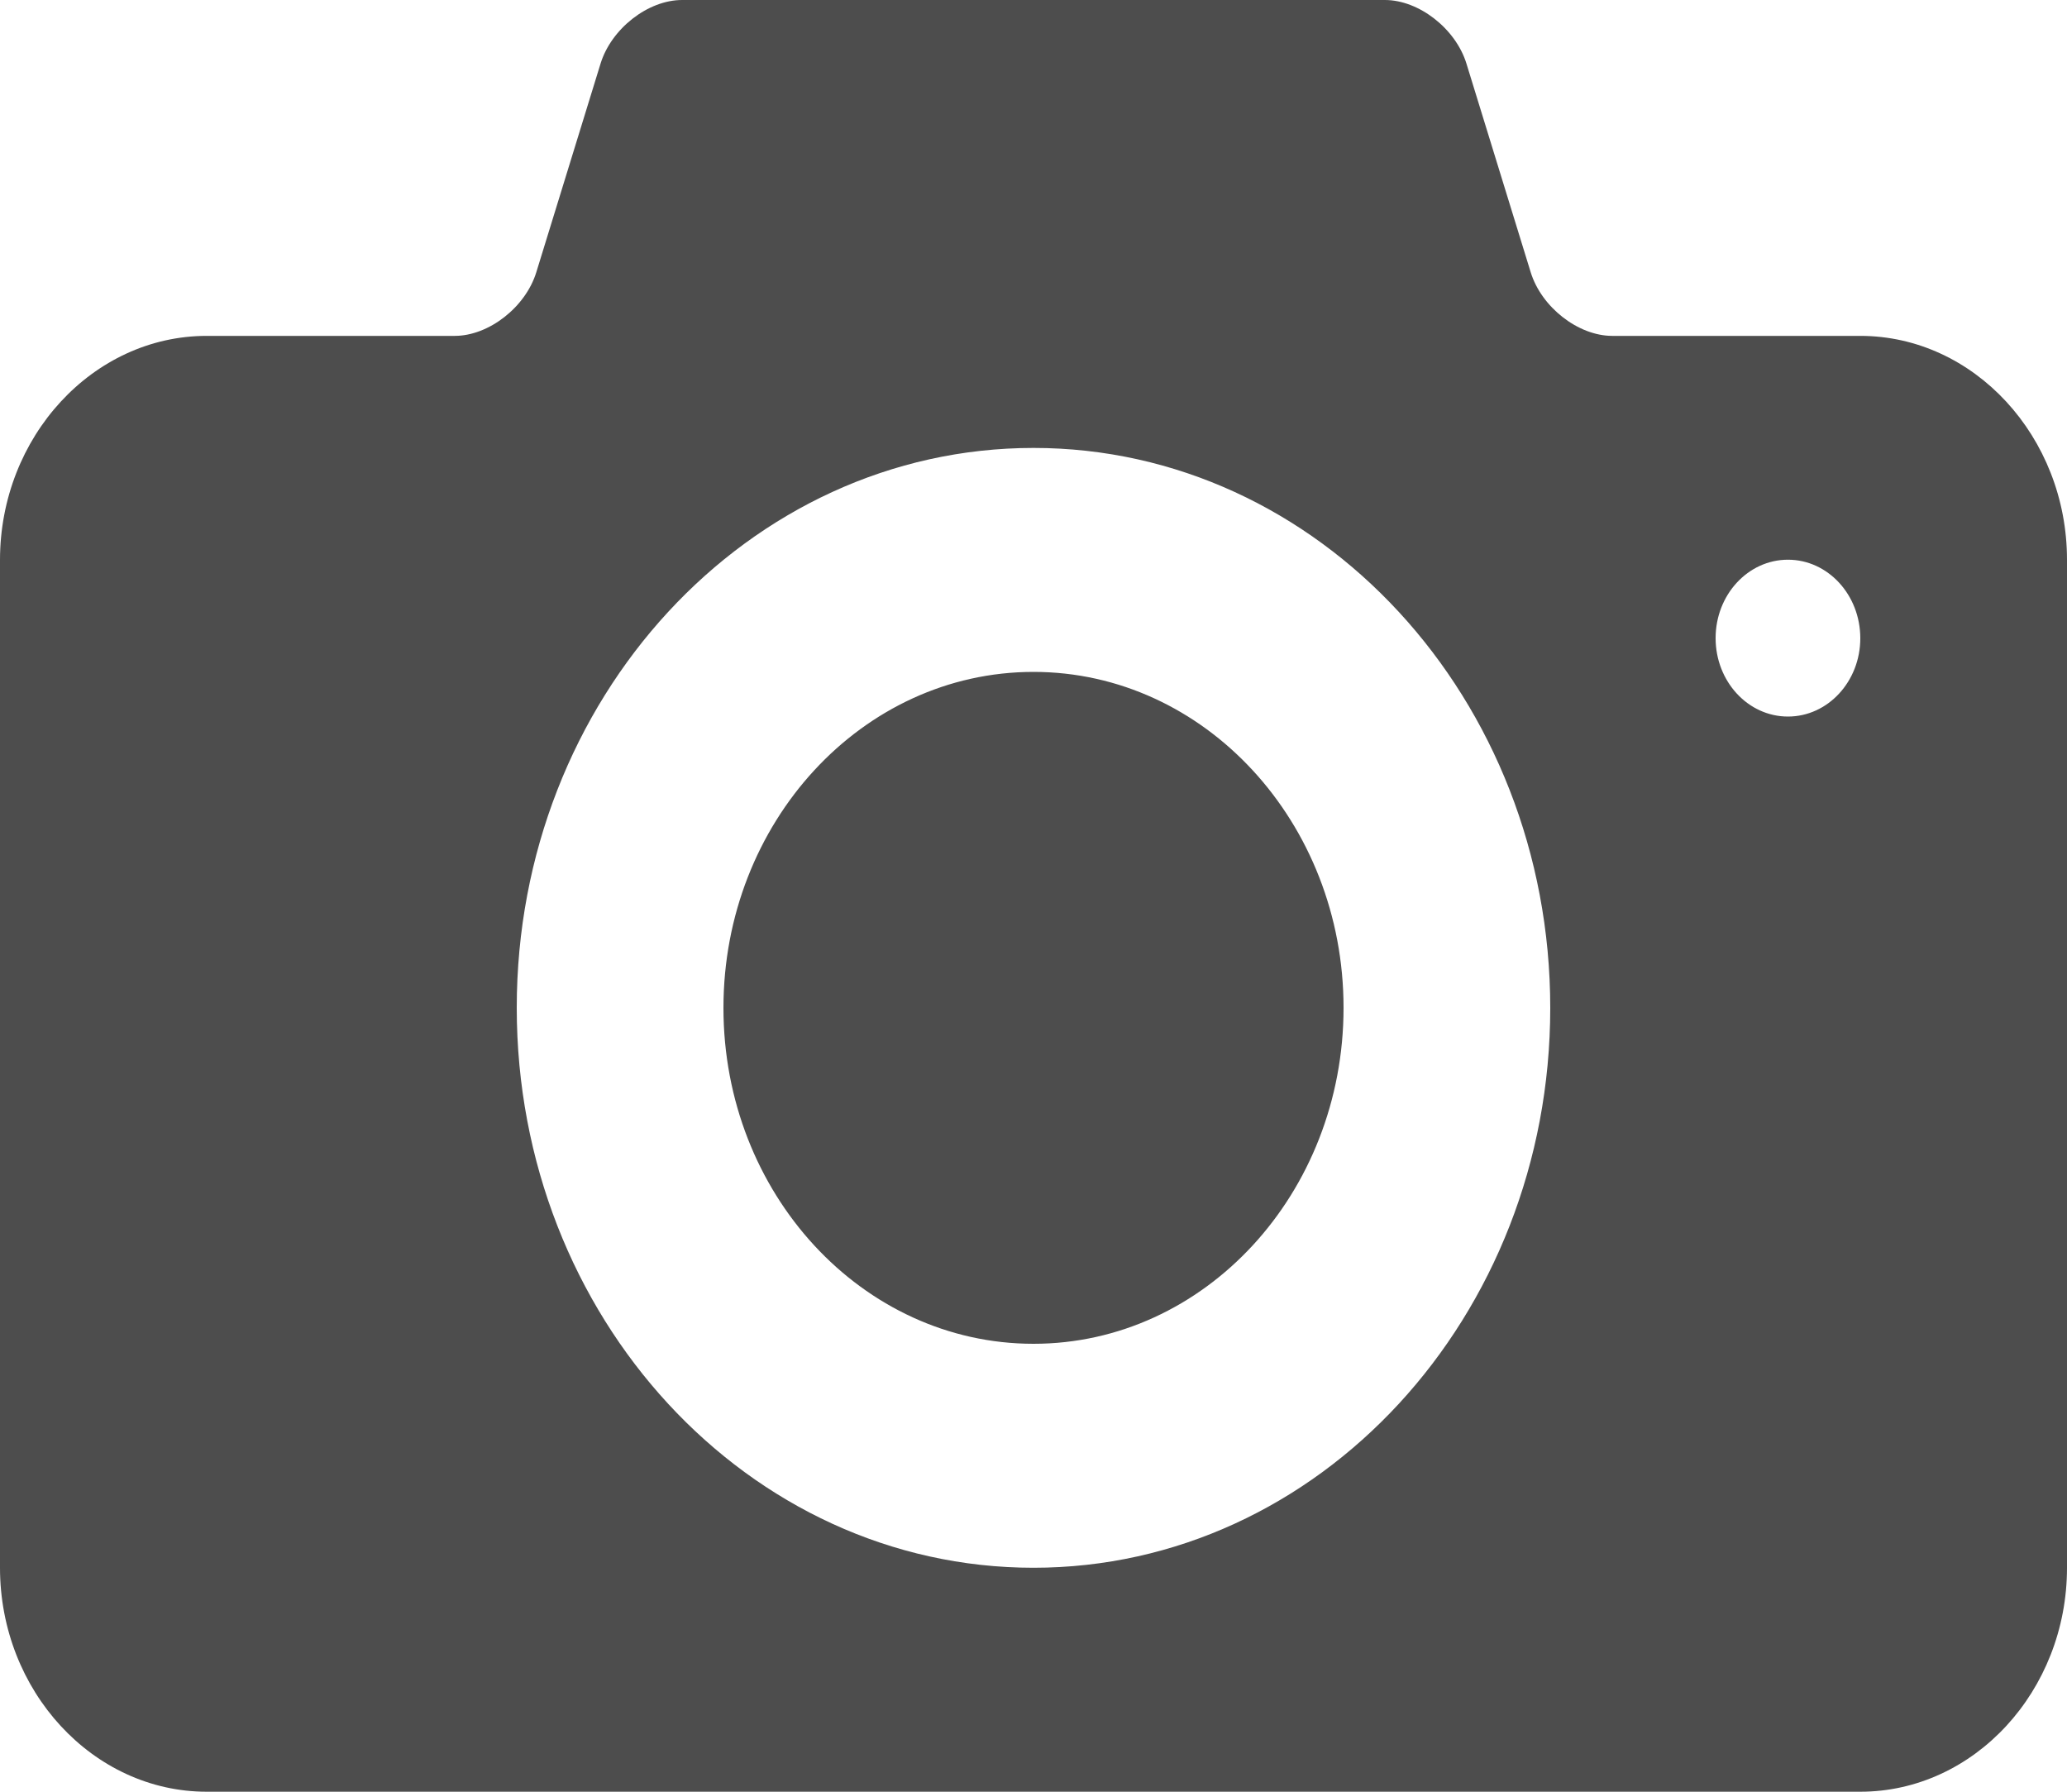
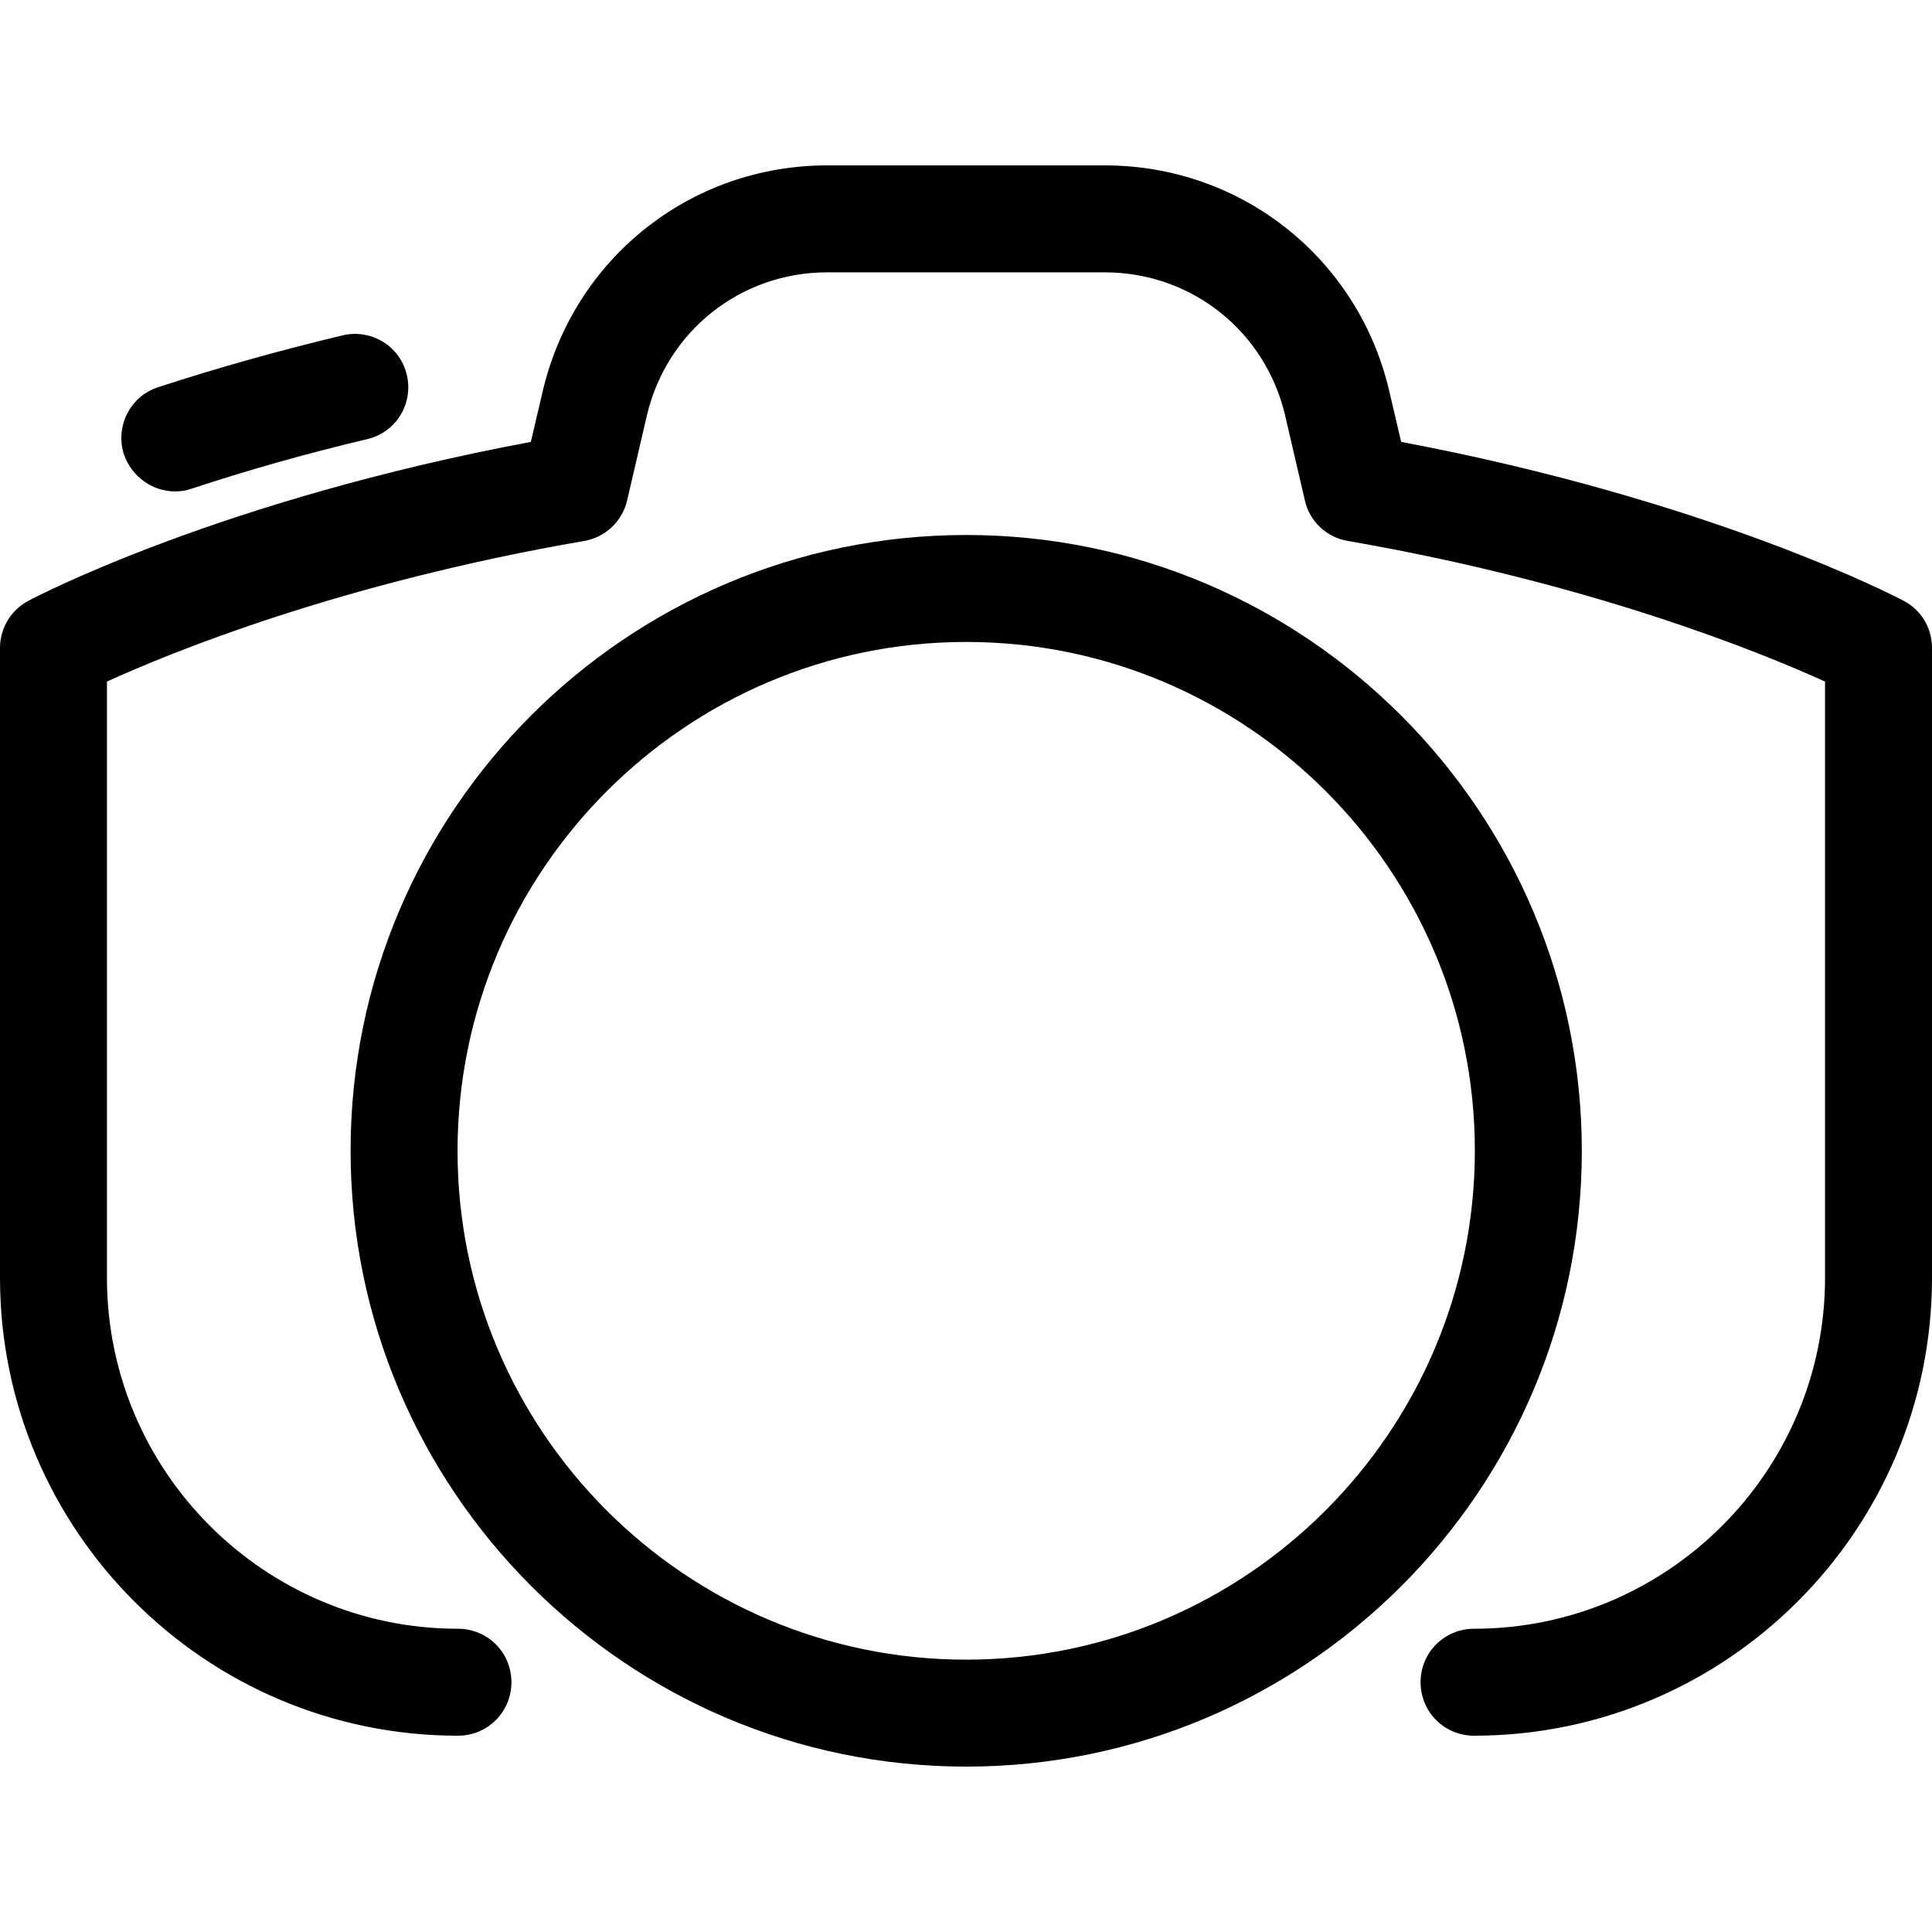
- <svg xmlns="http://www.w3.org/2000/svg" width="15" height="13" viewBox="0 0 15 13">
-   <path fill="#4D4D4D" fill-rule="nonzero" d="M7.5 4.875c-1.243 0-2.25 1.092-2.25 2.438S6.257 9.75 7.5 9.75c1.242 0 2.25-1.091 2.25-2.438 0-1.345-1.008-2.437-2.25-2.437zm6-2.438h-1.8c-.247 0-.514-.208-.592-.462L10.642.462C10.564.208 10.297 0 10.05 0h-5.1c-.248 0-.514.208-.592.462l-.466 1.513c-.078.254-.345.462-.592.462H1.5c-.825 0-1.5.732-1.5 1.626v7.312C0 12.269.675 13 1.5 13h12c.825 0 1.5-.731 1.5-1.625V4.062c0-.893-.675-1.625-1.5-1.625zm-6 8.938c-2.071 0-3.75-1.819-3.75-4.063C3.75 5.07 5.429 3.25 7.5 3.25c2.07 0 3.75 1.819 3.75 4.063 0 2.243-1.68 4.062-3.75 4.062zm5.475-6.176c-.29 0-.525-.255-.525-.569 0-.314.235-.569.525-.569.29 0 .525.255.525.57 0 .313-.235.568-.525.568z" />
+ <svg xmlns="http://www.w3.org/2000/svg" version="1.1" id="Capa_1" x="0px" y="0px" viewBox="0 0 487.7 487.7" style="enable-background:new 0 0 487.7 487.7;" xml:space="preserve">
+   <g>
+     <g>
+       <path d="M480.5,151.65c-2-1.1-48.8-25.4-126.8-40.1l-3-12.8c-7.8-33.5-37.3-57-71.8-57h-70.1c-34.4,0-63.9,23.4-71.8,57l-3,12.8    c-78,14.6-124.8,39-126.8,40.1c-4.4,2.3-7.2,6.9-7.2,11.9v159c0,63.7,51.8,115.6,115.6,115.6c7.5,0,13.5-6,13.5-13.5    s-6-13.5-13.5-13.5c-48.8,0-88.6-39.7-88.6-88.6v-150.5c16.2-7.4,59-24.9,120.5-35.5c5.3-0.9,9.6-5,10.8-10.2l5-21.5    c5-21.2,23.6-36.1,45.5-36.1h70.1c21.8,0,40.5,14.8,45.5,36.1l5,21.5c1.2,5.3,5.5,9.3,10.8,10.2c61.3,10.6,104.2,28.1,120.5,35.5    v150.5c0,48.8-39.7,88.6-88.6,88.6c-7.5,0-13.5,6-13.5,13.5s6,13.5,13.5,13.5c63.7,0,115.6-51.8,115.6-115.6v-159    C487.7,158.55,485,153.95,480.5,151.65z" />
+       <path d="M44.2,124.05c1.4,0,2.8-0.2,4.2-0.7c14.2-4.7,29.1-8.9,44.3-12.5c7.3-1.7,11.7-9,10-16.2c-1.7-7.3-9-11.7-16.2-10    c-15.9,3.8-31.6,8.2-46.6,13.1c-7.1,2.3-10.9,10-8.6,17C33.3,120.45,38.6,124.05,44.2,124.05z" />
+       <path d="M243.9,135.05c-85.7,0-155.4,69.7-155.4,155.4s69.7,155.5,155.4,155.5s155.4-69.7,155.4-155.4S329.6,135.05,243.9,135.05z     M243.9,418.95c-70.8,0-128.4-57.6-128.4-128.4s57.6-128.5,128.4-128.5s128.4,57.6,128.4,128.4S314.7,418.95,243.9,418.95z" />
+     </g>
+   </g>
+   <g>
+ </g>
+   <g>
+ </g>
+   <g>
+ </g>
+   <g>
+ </g>
+   <g>
+ </g>
+   <g>
+ </g>
+   <g>
+ </g>
+   <g>
+ </g>
+   <g>
+ </g>
+   <g>
+ </g>
+   <g>
+ </g>
+   <g>
+ </g>
+   <g>
+ </g>
+   <g>
+ </g>
+   <g>
+ </g>
</svg>
